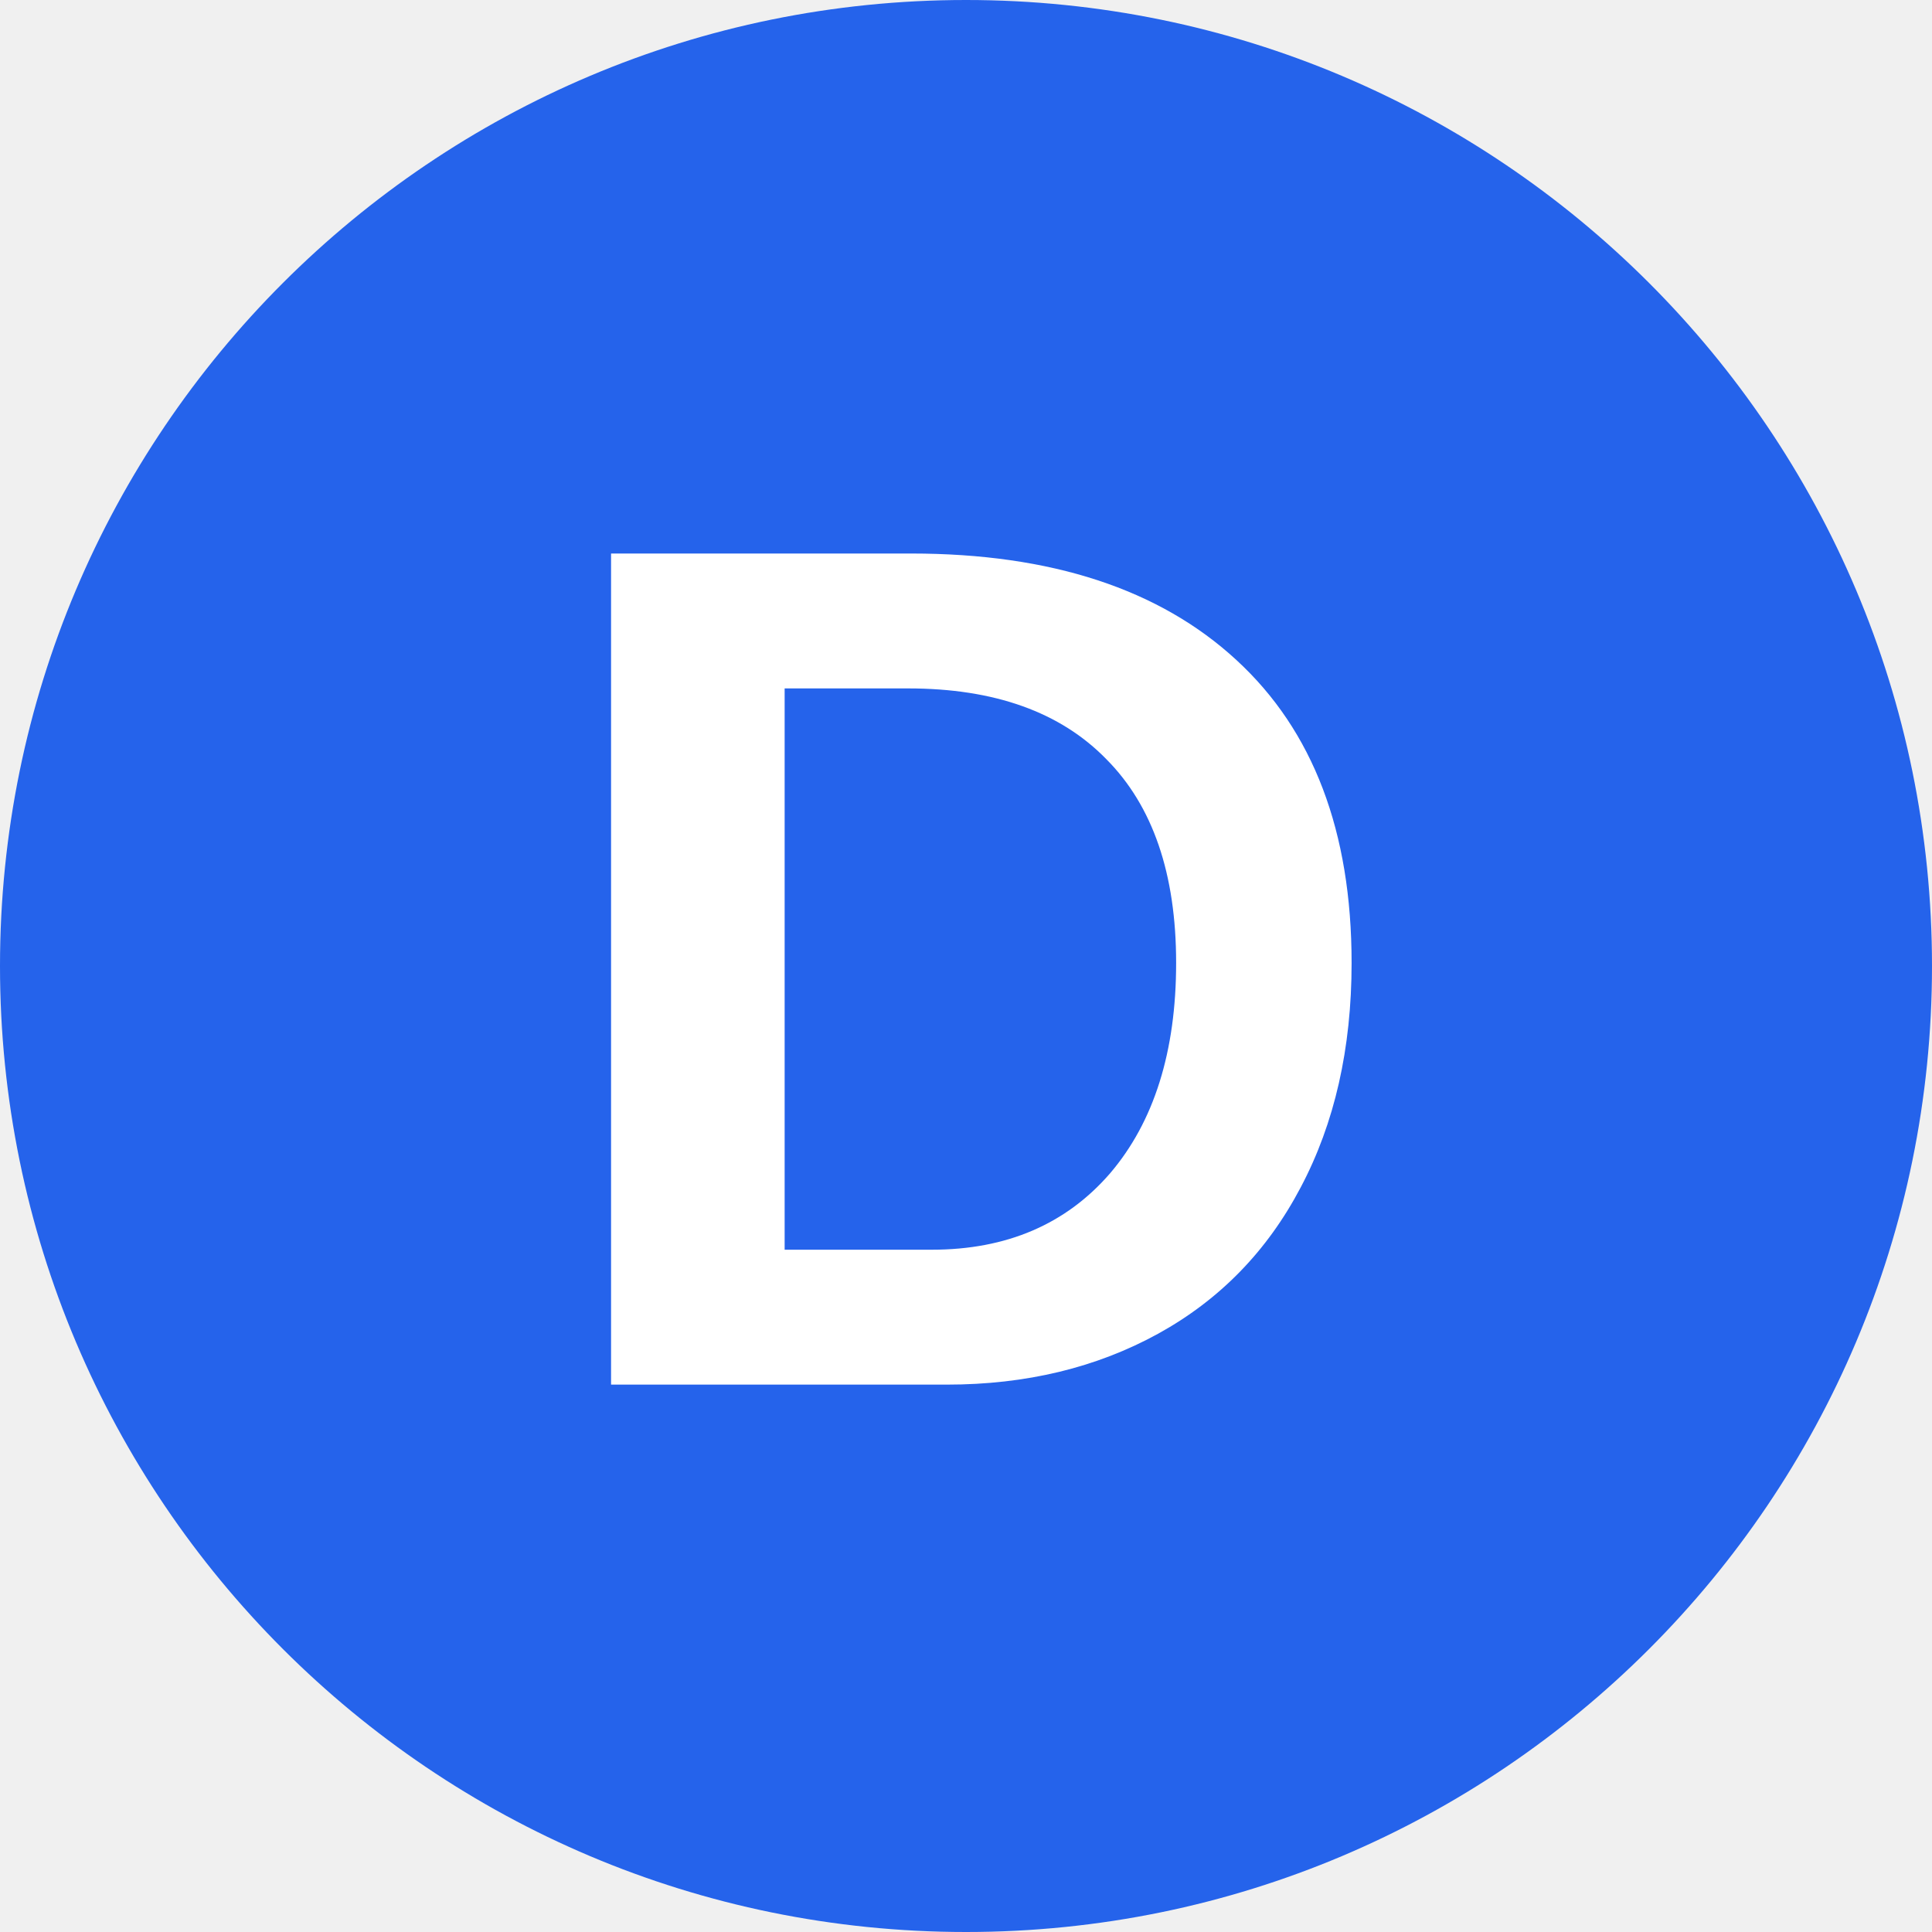
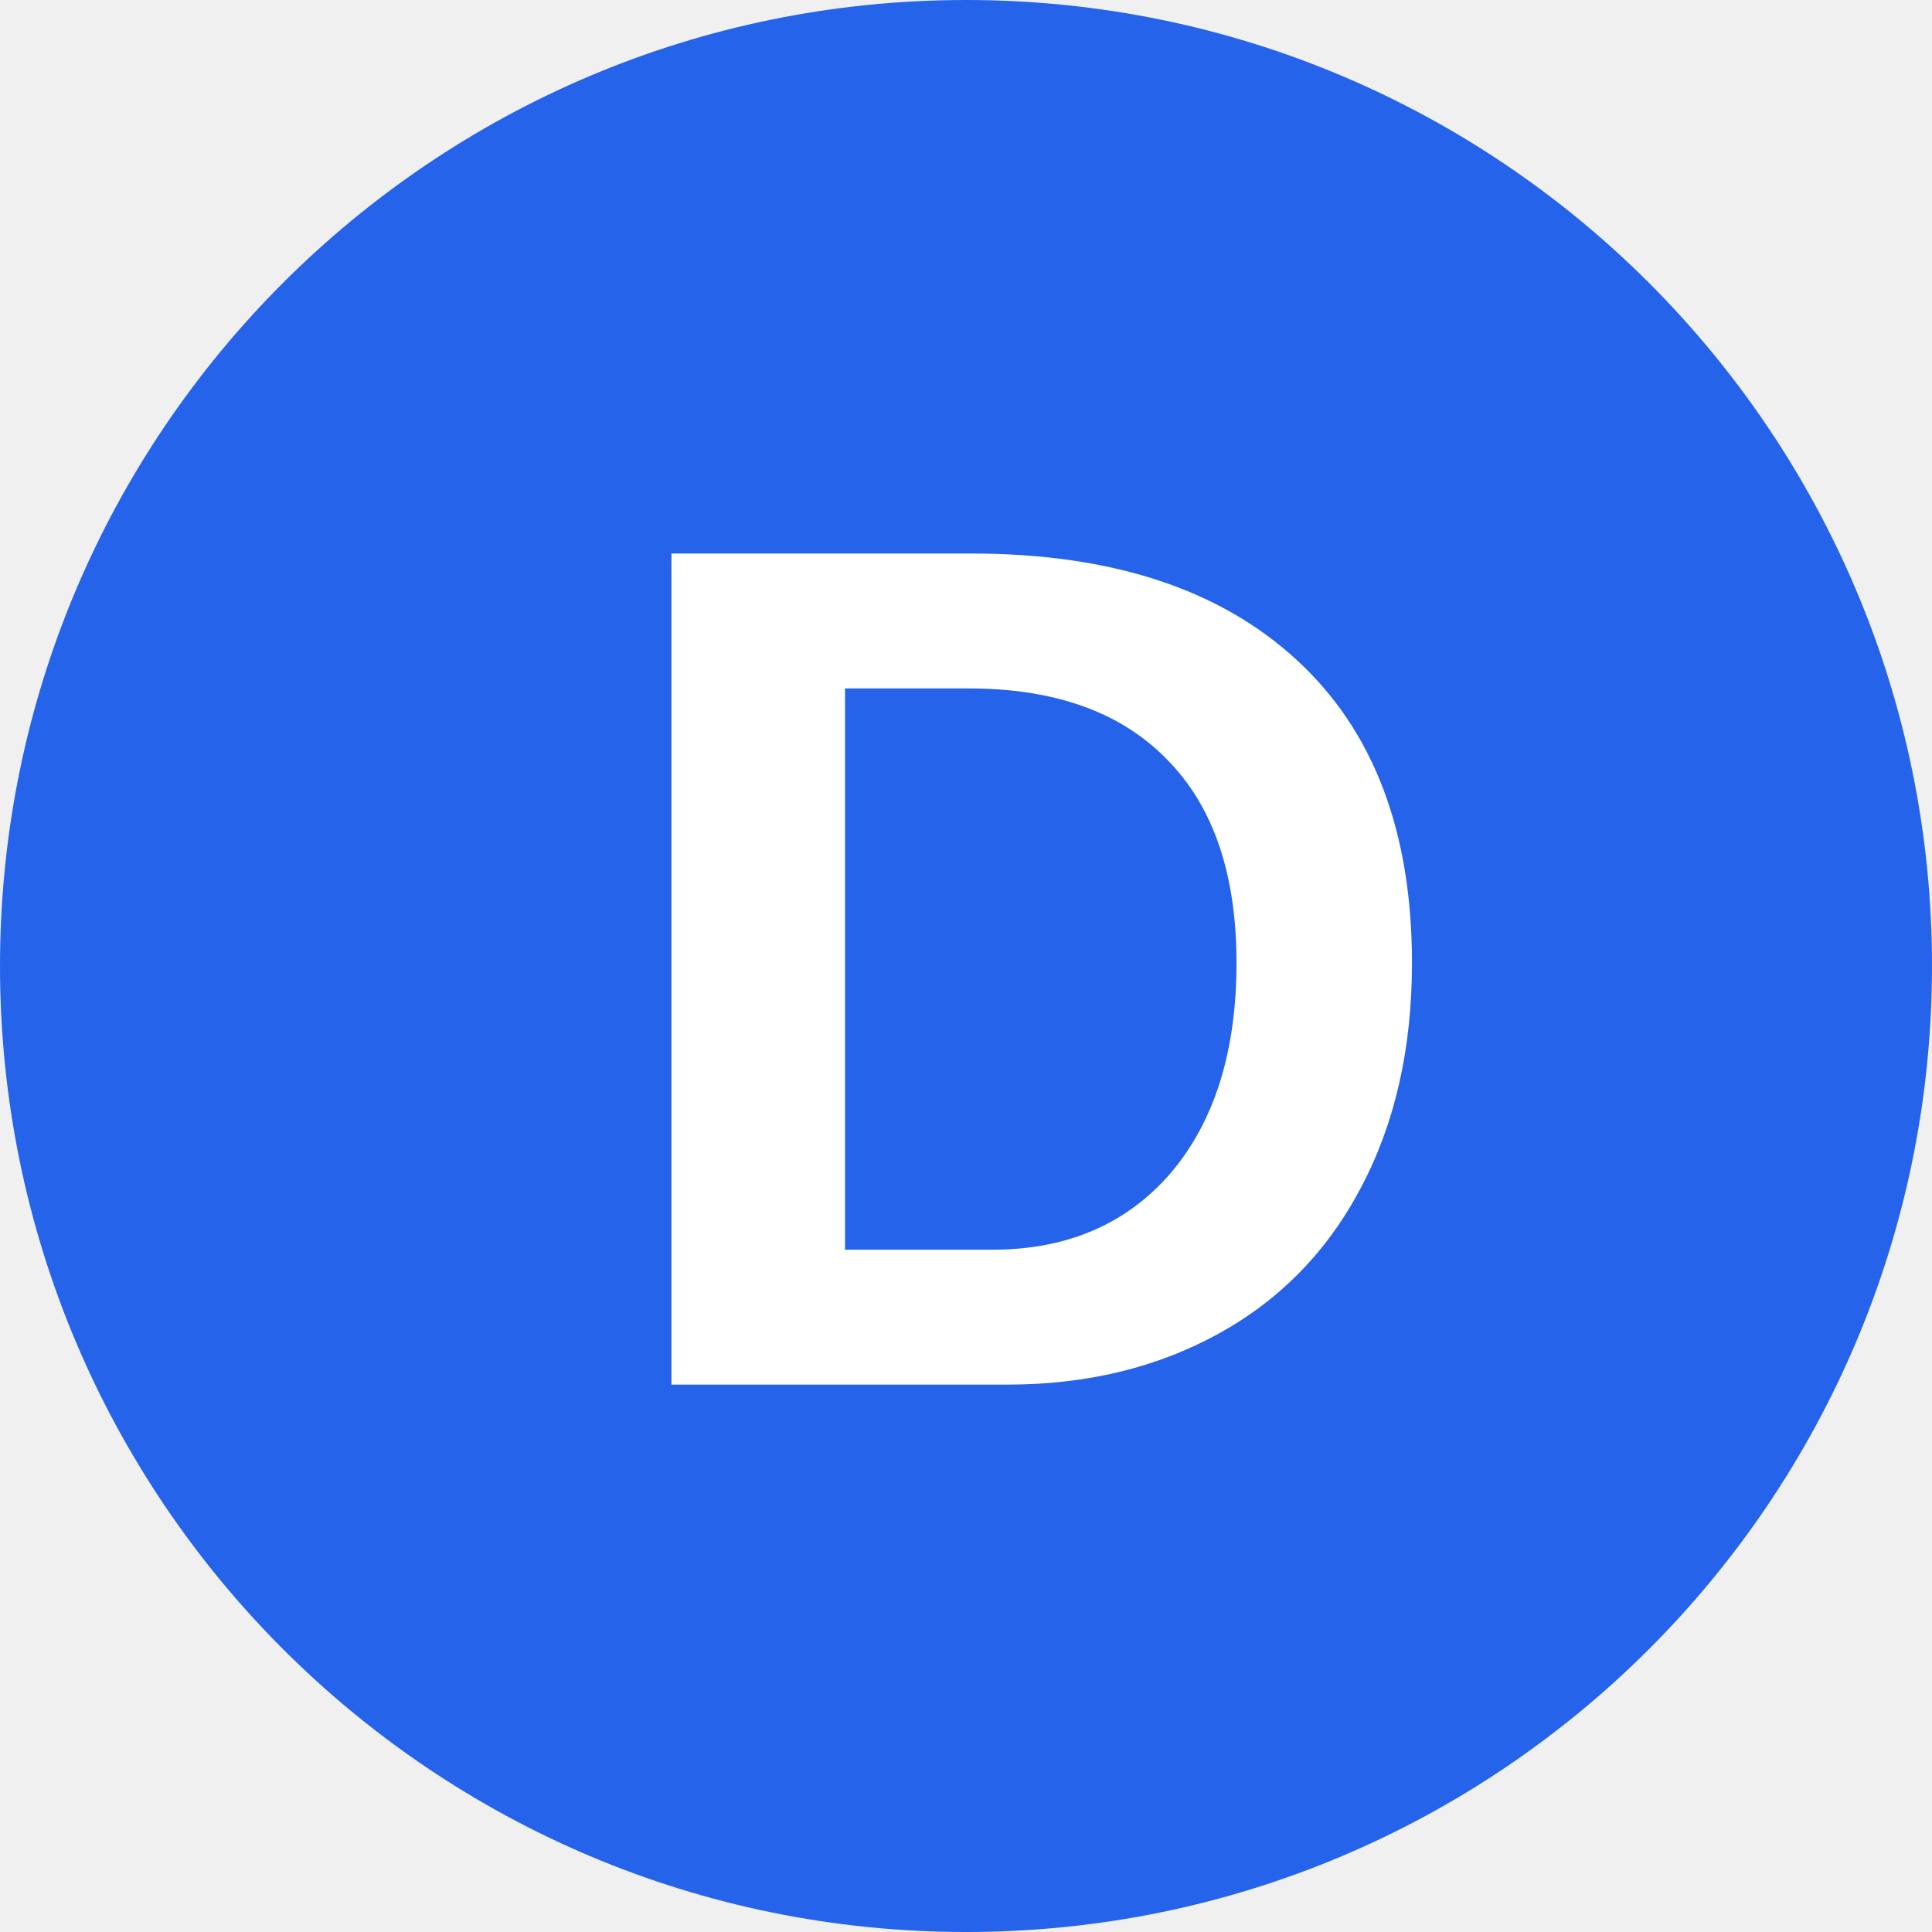
<svg xmlns="http://www.w3.org/2000/svg" width="32" height="32" viewBox="0 0 32 32">
  <circle cx="16" cy="16" r="16" fill="#2563EB" />
-   <text x="16" y="16" text-anchor="middle" dominant-baseline="central" font-family="Arial,Helvetica,sans-serif" font-weight="bold" font-size="20" fill="white">D</text>
+   <text x="17" y="16" text-anchor="middle" dominant-baseline="central" font-family="Arial,Helvetica,sans-serif" font-weight="bold" font-size="20" fill="white">D</text>
</svg>
